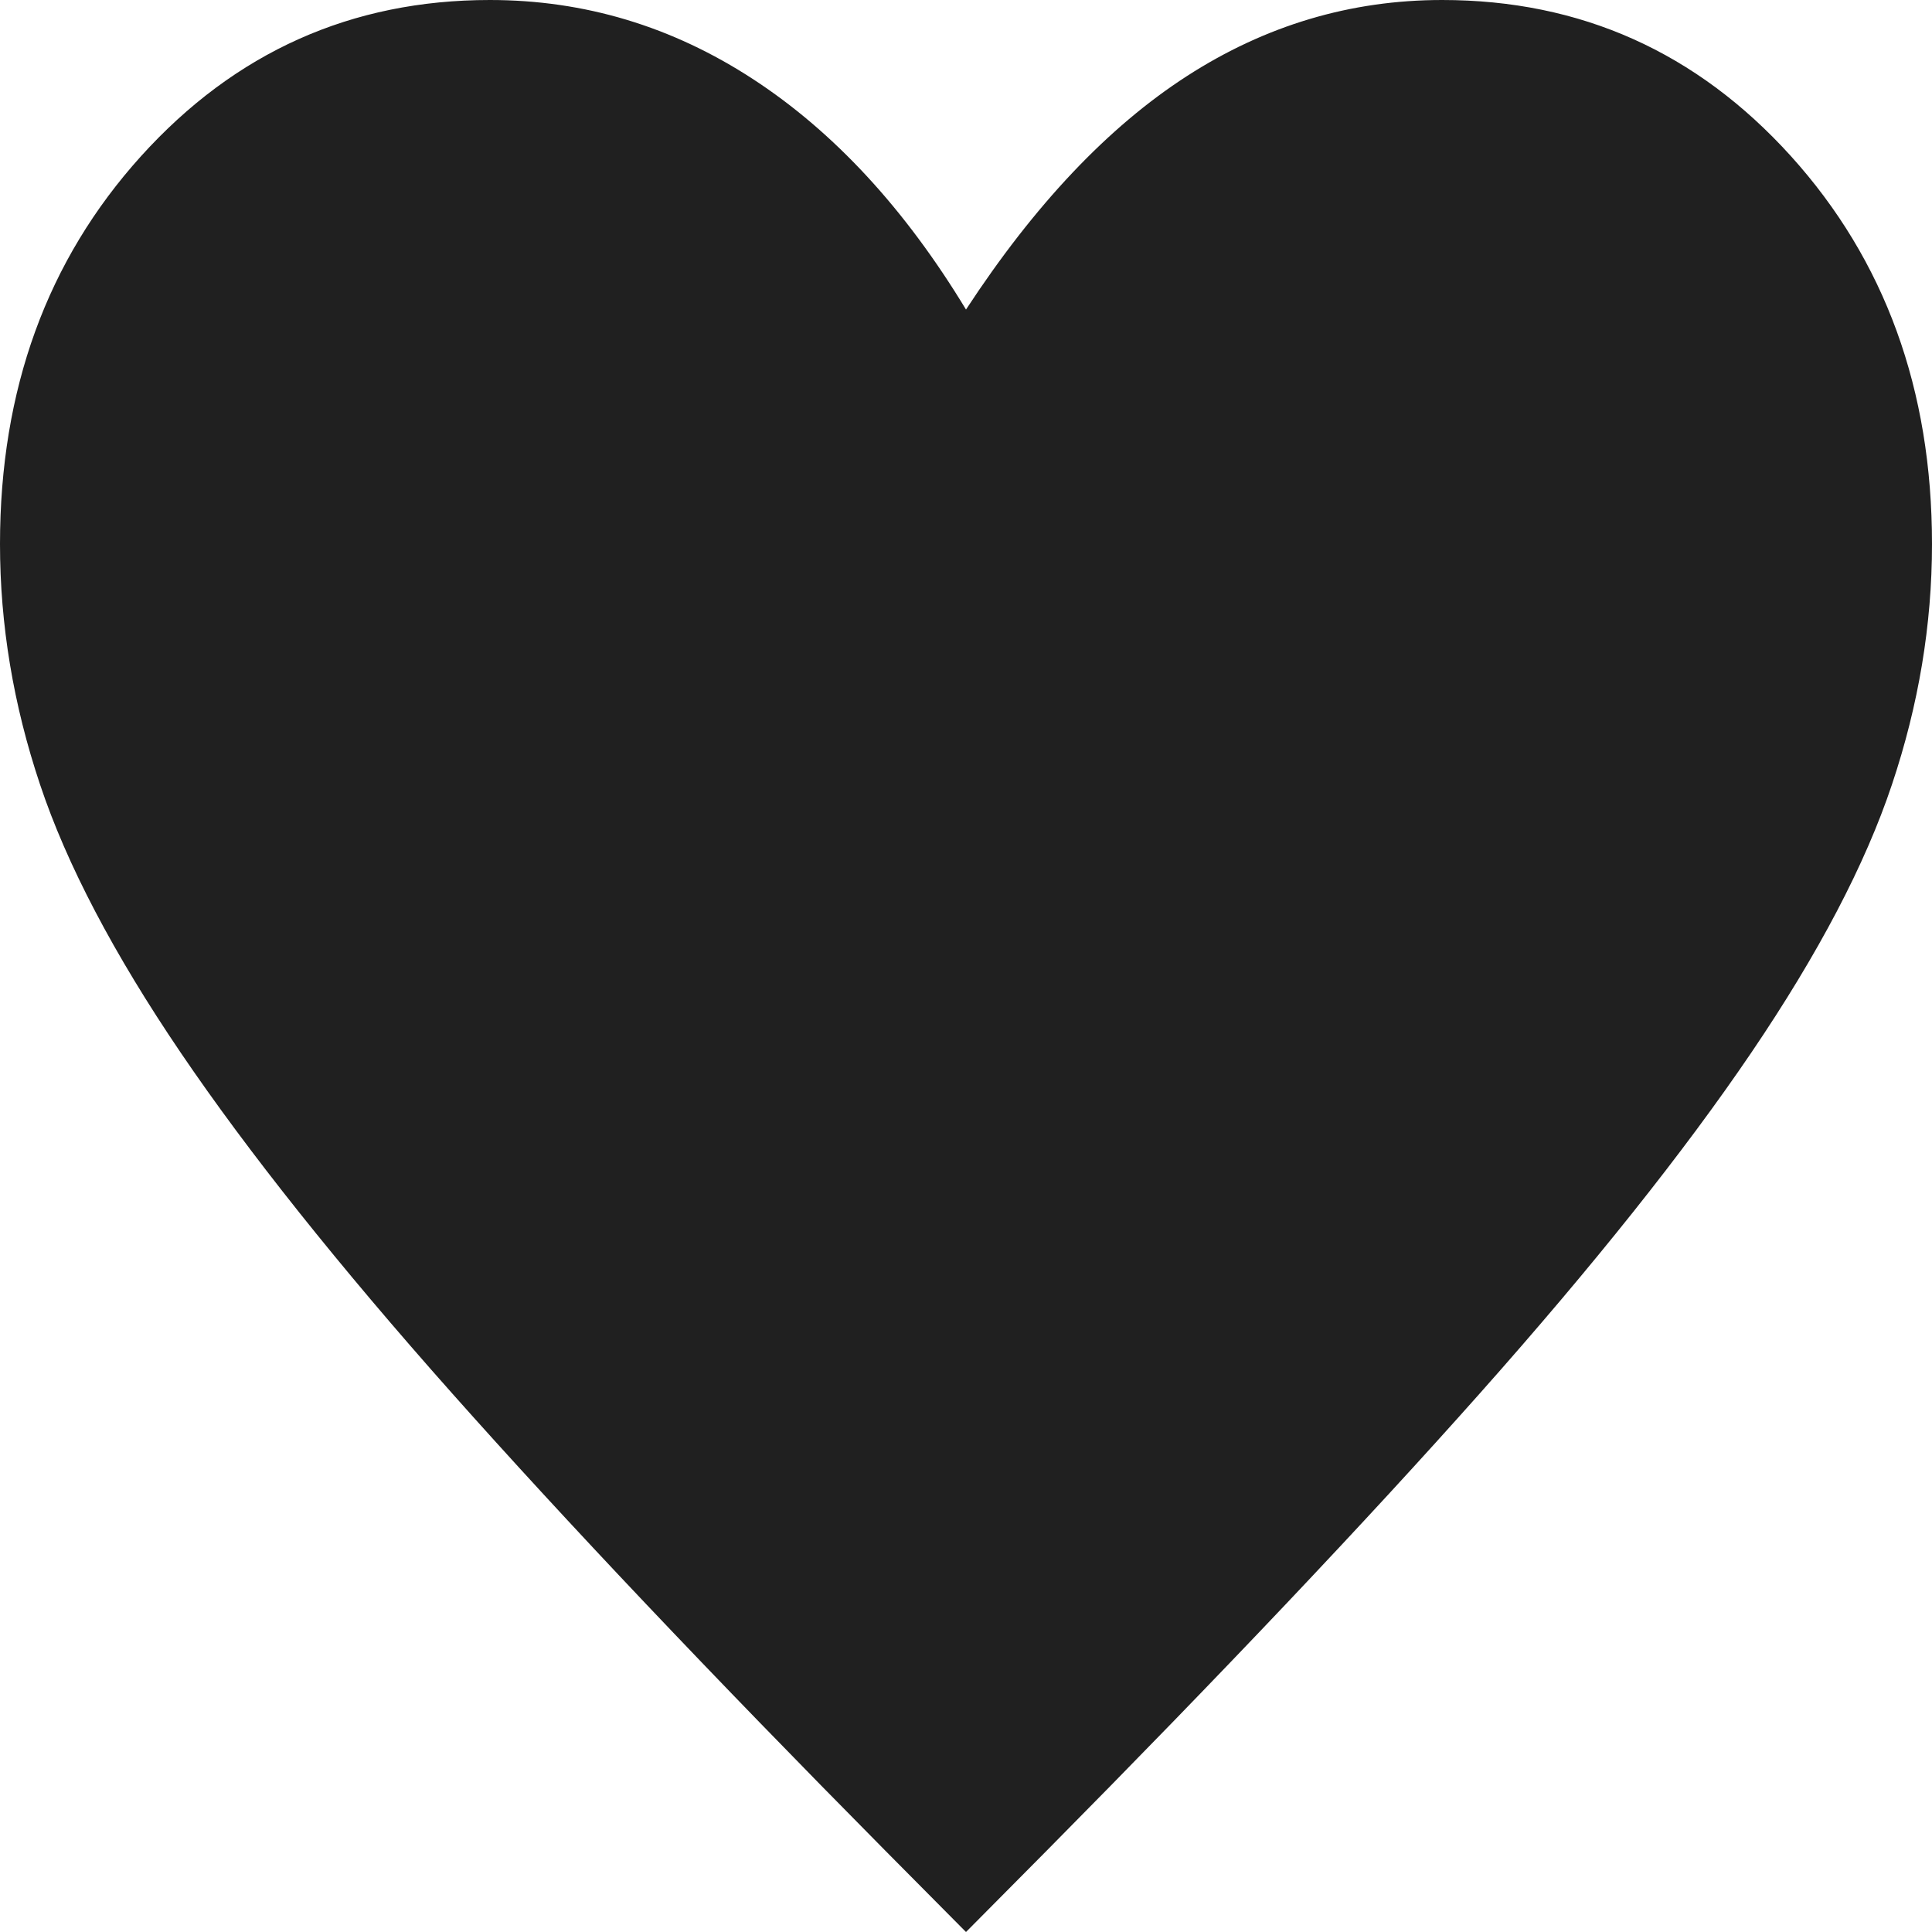
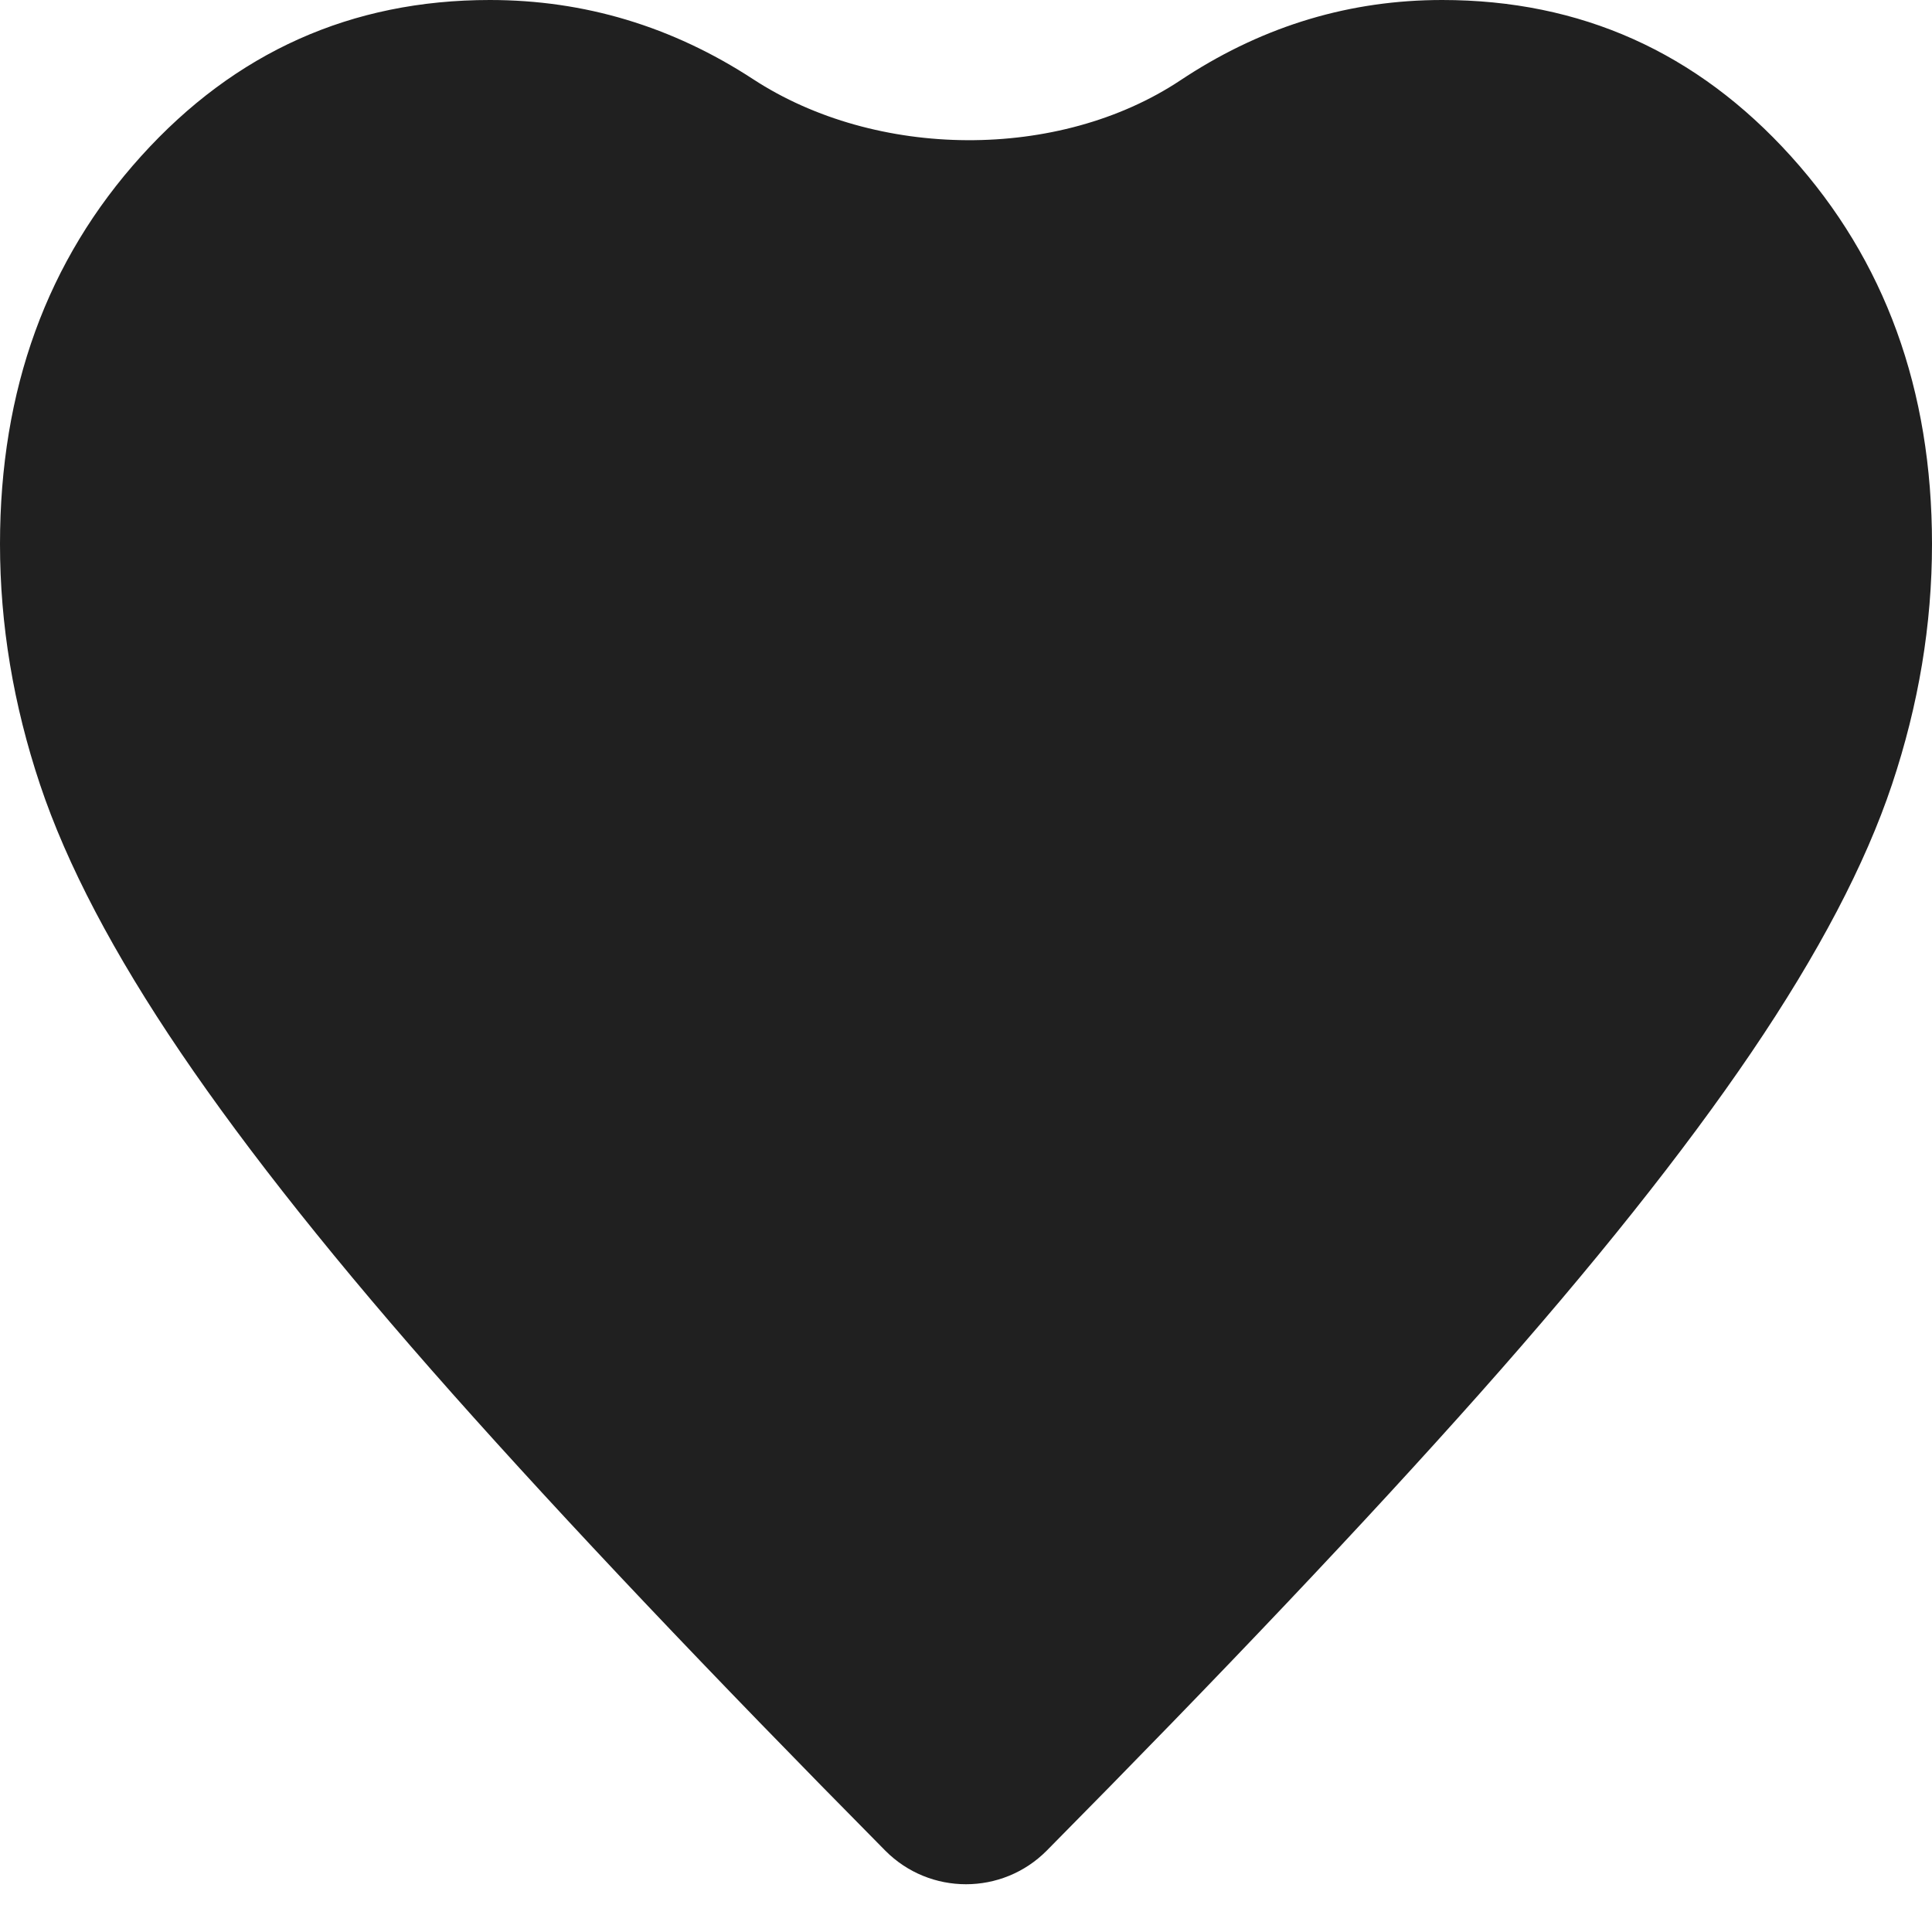
- <svg xmlns="http://www.w3.org/2000/svg" width="18" height="18" viewBox="0 0 18 18" fill="none">
-   <path d="M9 18L8.248 17.242C6.616 15.593 5.271 14.173 4.212 12.981C3.153 11.789 2.31 10.731 1.684 9.808C1.058 8.885 0.621 8.052 0.373 7.309C0.124 6.566 0 5.819 0 5.069C0 3.63 0.438 2.425 1.314 1.455C2.191 0.485 3.274 0 4.564 0C5.446 0 6.263 0.246 7.017 0.738C7.771 1.23 8.432 1.946 9 2.884C9.639 1.907 10.325 1.182 11.058 0.709C11.791 0.236 12.584 0 13.436 0C14.726 0 15.809 0.485 16.686 1.455C17.562 2.425 18 3.63 18 5.069C18 5.819 17.876 6.566 17.627 7.309C17.379 8.052 16.942 8.885 16.316 9.808C15.69 10.731 14.847 11.789 13.788 12.981C12.729 14.173 11.384 15.593 9.752 17.242L9 18Z" fill="#202020" />
+ <svg xmlns="http://www.w3.org/2000/svg" width="24" height="24" viewBox="0 0 24 24" fill="none">
+   <path d="M13.003 22.989C12.45 23.546 11.55 23.546 10.997 22.989C8.822 20.791 7.028 18.897 5.616 17.308C4.204 15.718 3.081 14.308 2.246 13.077C1.411 11.846 0.828 10.736 0.497 9.745C0.166 8.754 0 7.759 0 6.758C0 4.84 0.584 3.234 1.753 1.94C2.921 0.647 4.365 0 6.085 0C7.261 0 8.351 0.328 9.356 0.984C10.88 1.98 13.151 2.004 14.666 0.996C14.692 0.979 14.718 0.962 14.744 0.945C15.721 0.315 16.778 0 17.915 0C19.635 0 21.079 0.647 22.247 1.94C23.416 3.234 24 4.84 24 6.758C24 7.759 23.834 8.754 23.503 9.745C23.172 10.736 22.589 11.846 21.754 13.077C20.919 14.308 19.796 15.718 18.384 17.308C16.972 18.897 15.178 20.791 13.003 22.989Z" fill="#202020" />
</svg>
